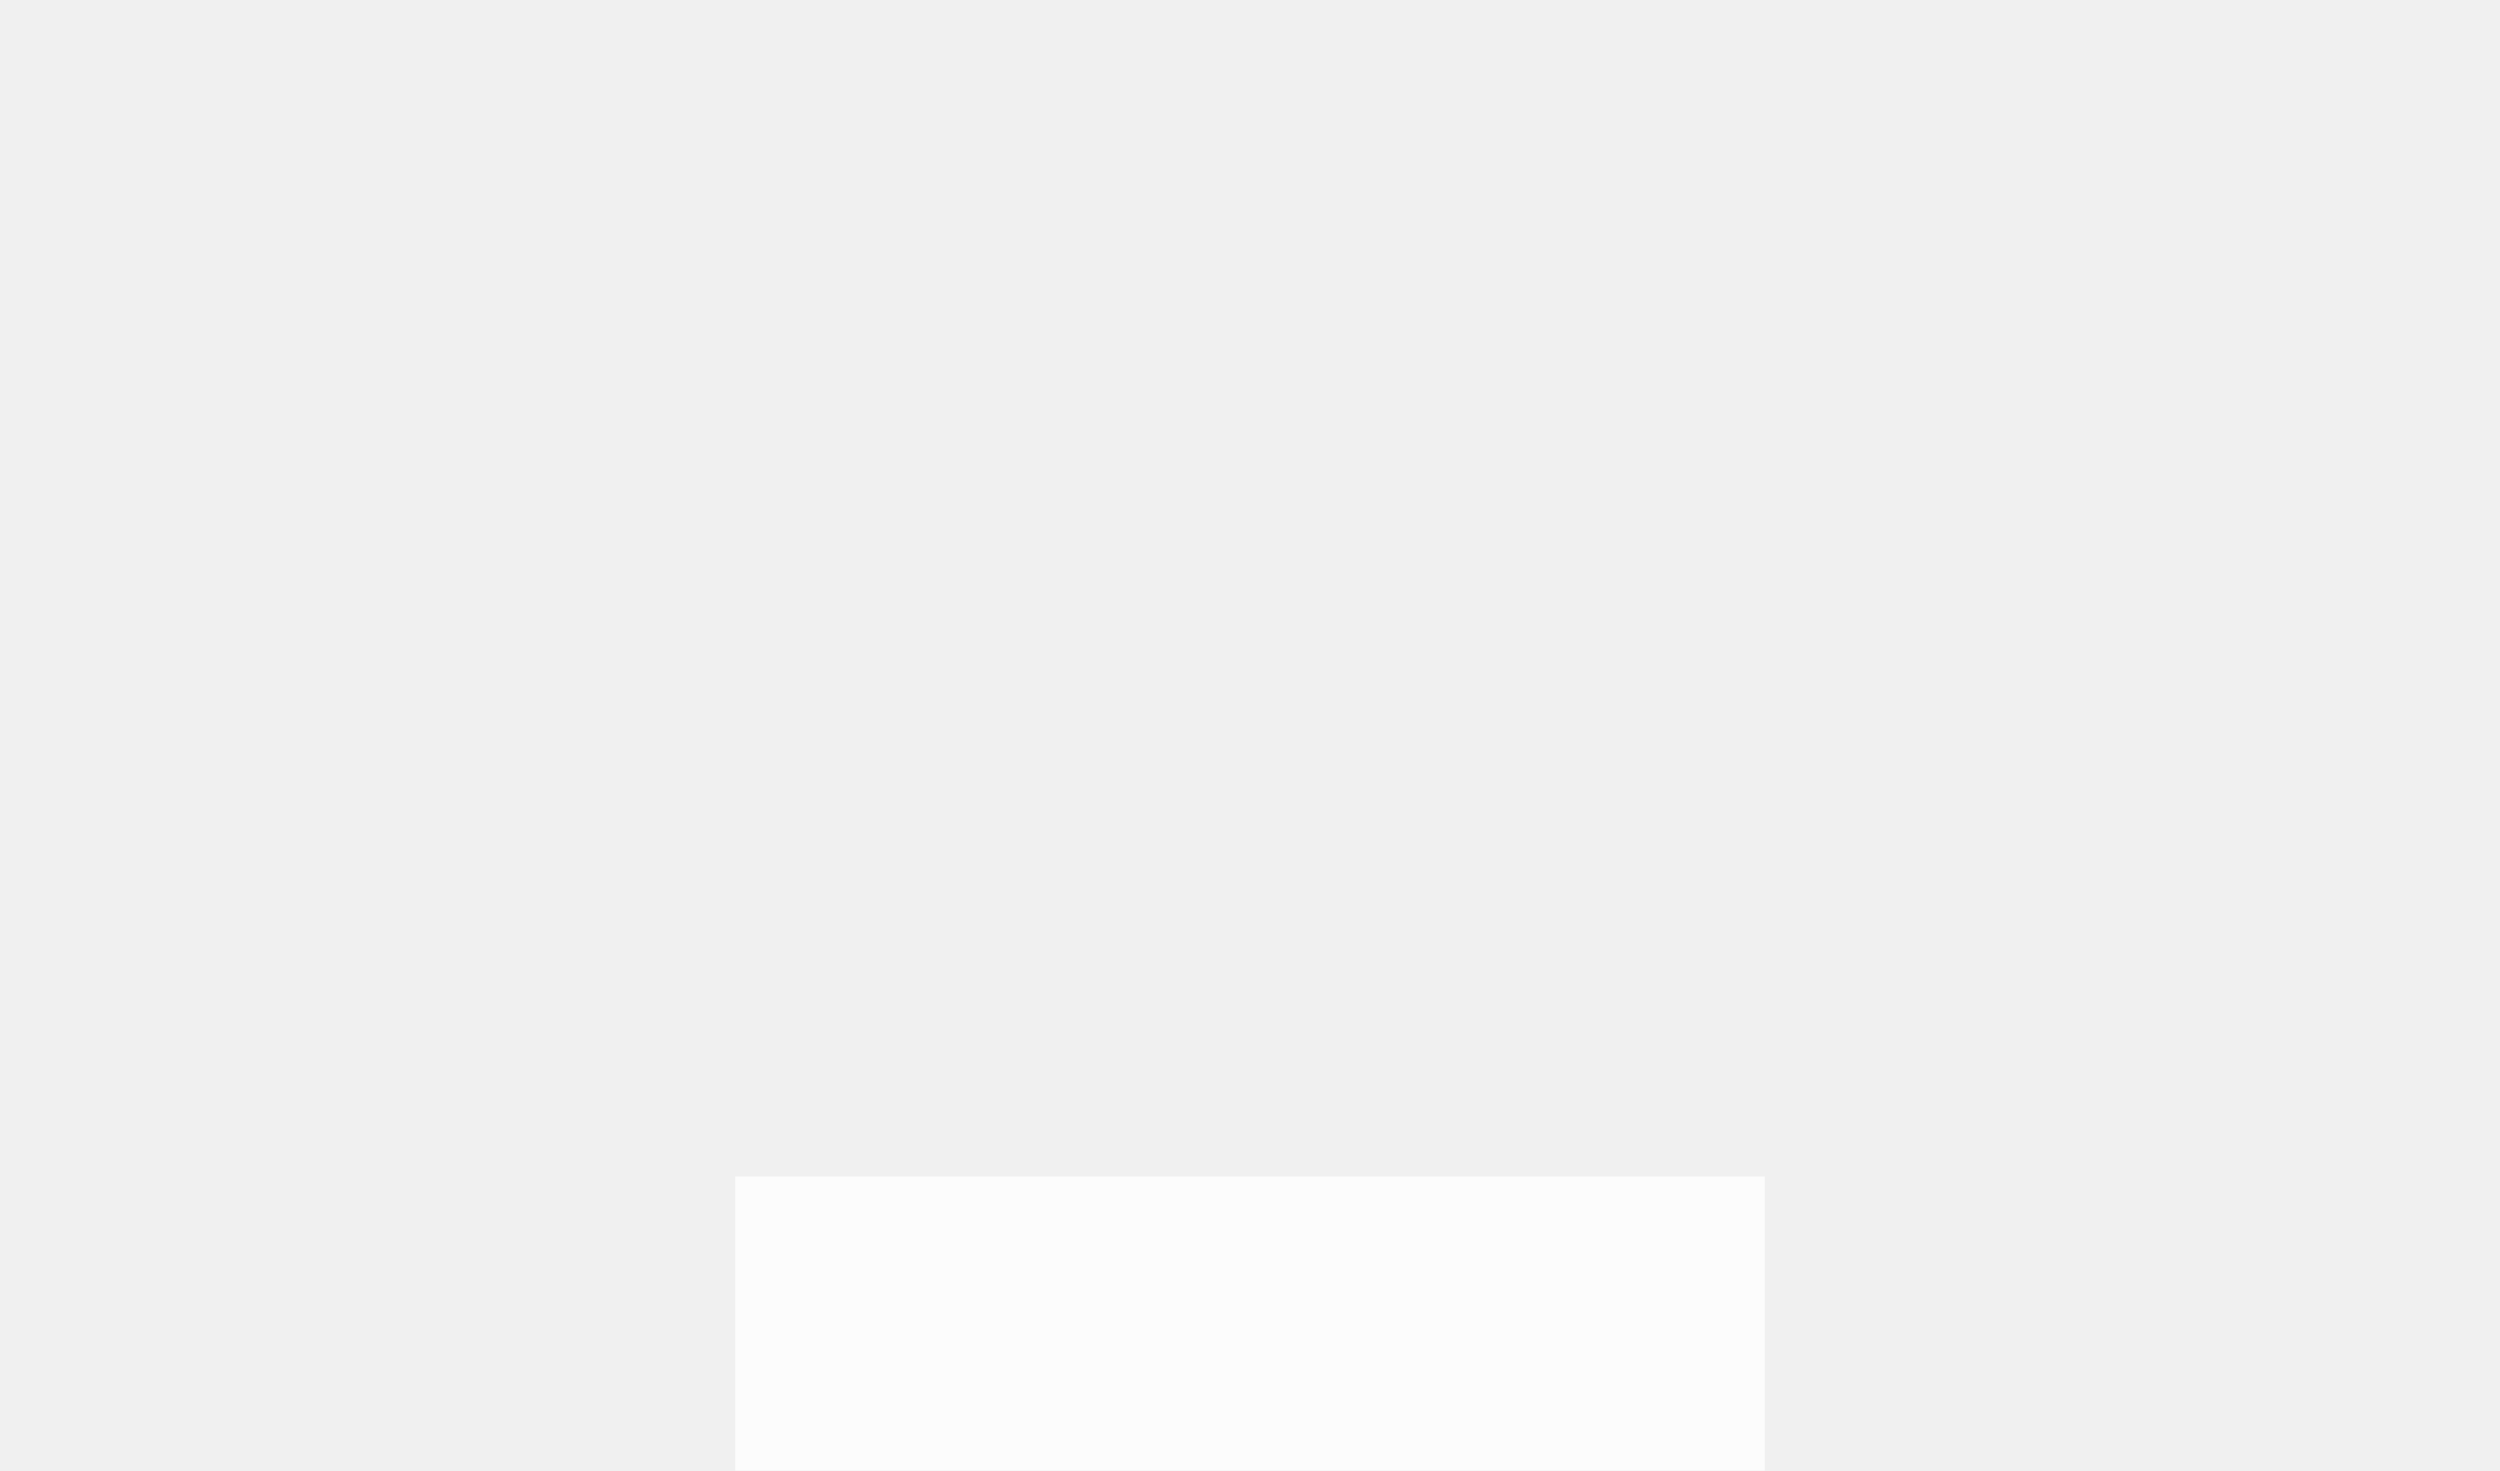
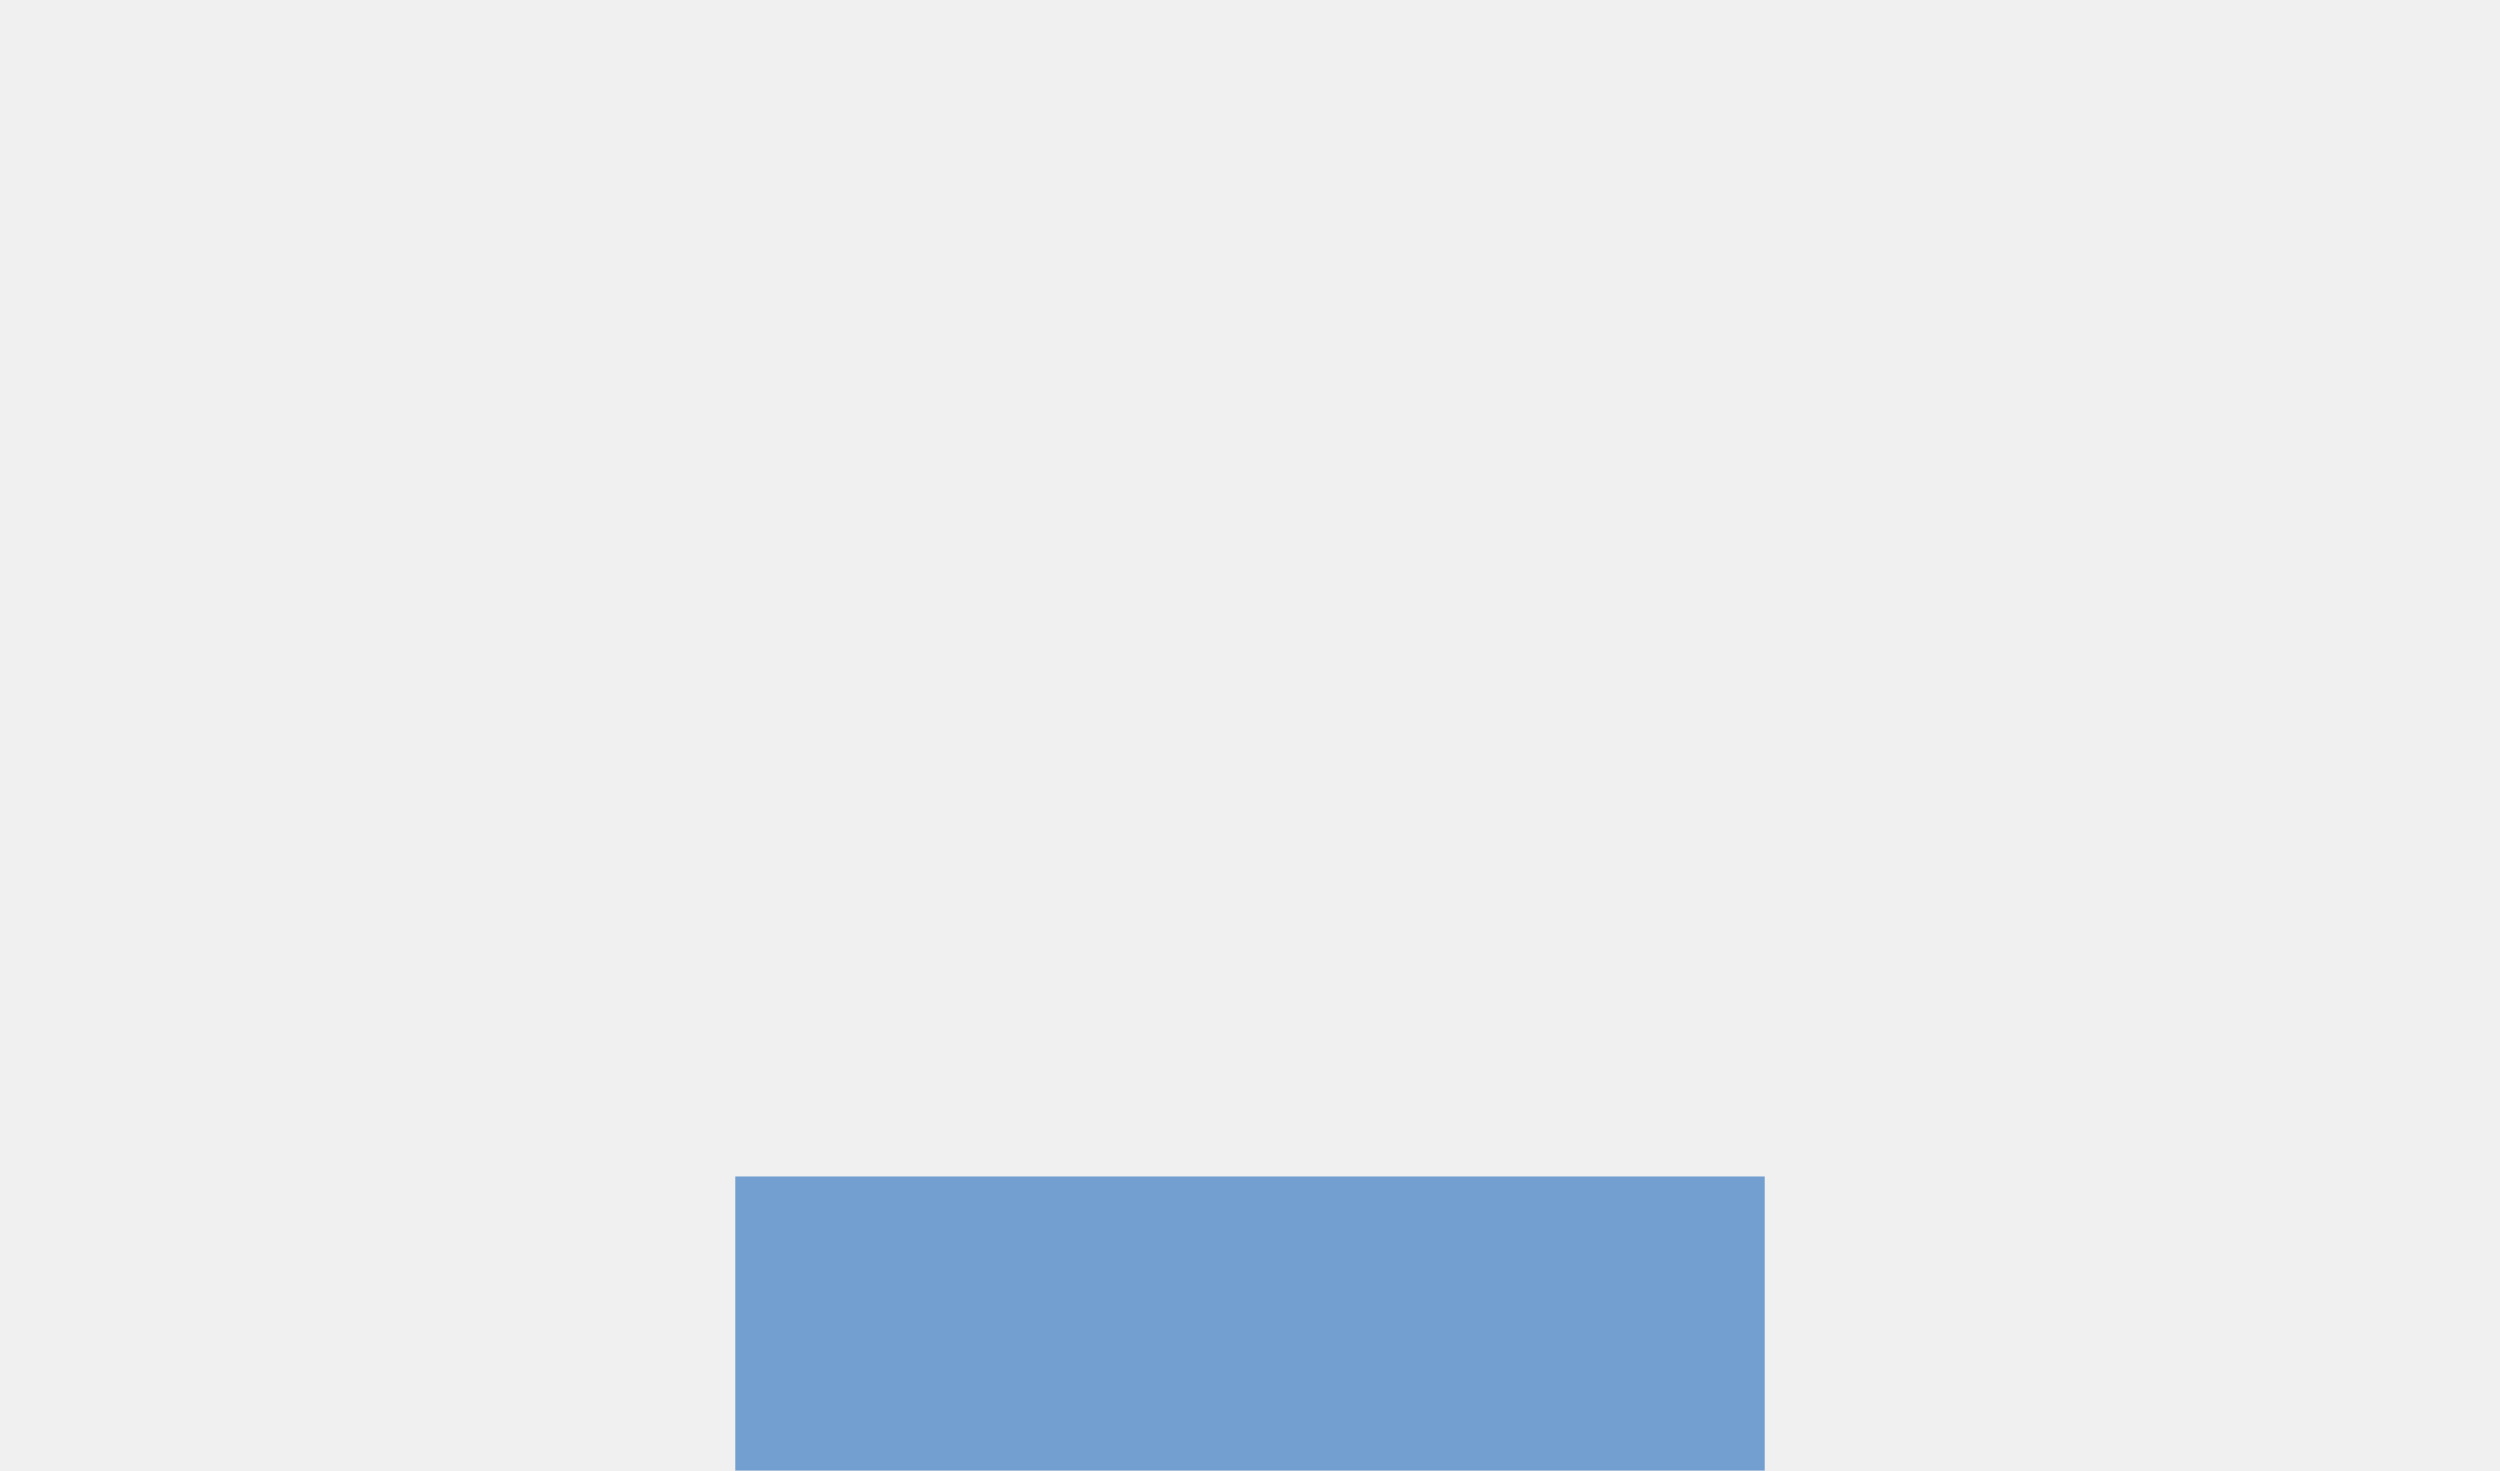
<svg xmlns="http://www.w3.org/2000/svg" width="17" height="10" id="svg2" version="1.1">
  <defs id="defs4" />
  <g id="layer1">
-     <rect style="opacity:0.8;fill:#ffffff;fill-opacity:1;stroke-width:0.436;stroke-miterlimit:4;stroke-dasharray:none" id="rect3796" width="7" height="2" x="5" y="8" />
+     <rect style="opacity:1;fill:#729fcf;fill-opacity:1;stroke-width:0.436;stroke-miterlimit:4;stroke-dasharray:none" id="rect3796" width="7" height="2" x="5" y="8" />
  </g>
</svg>
